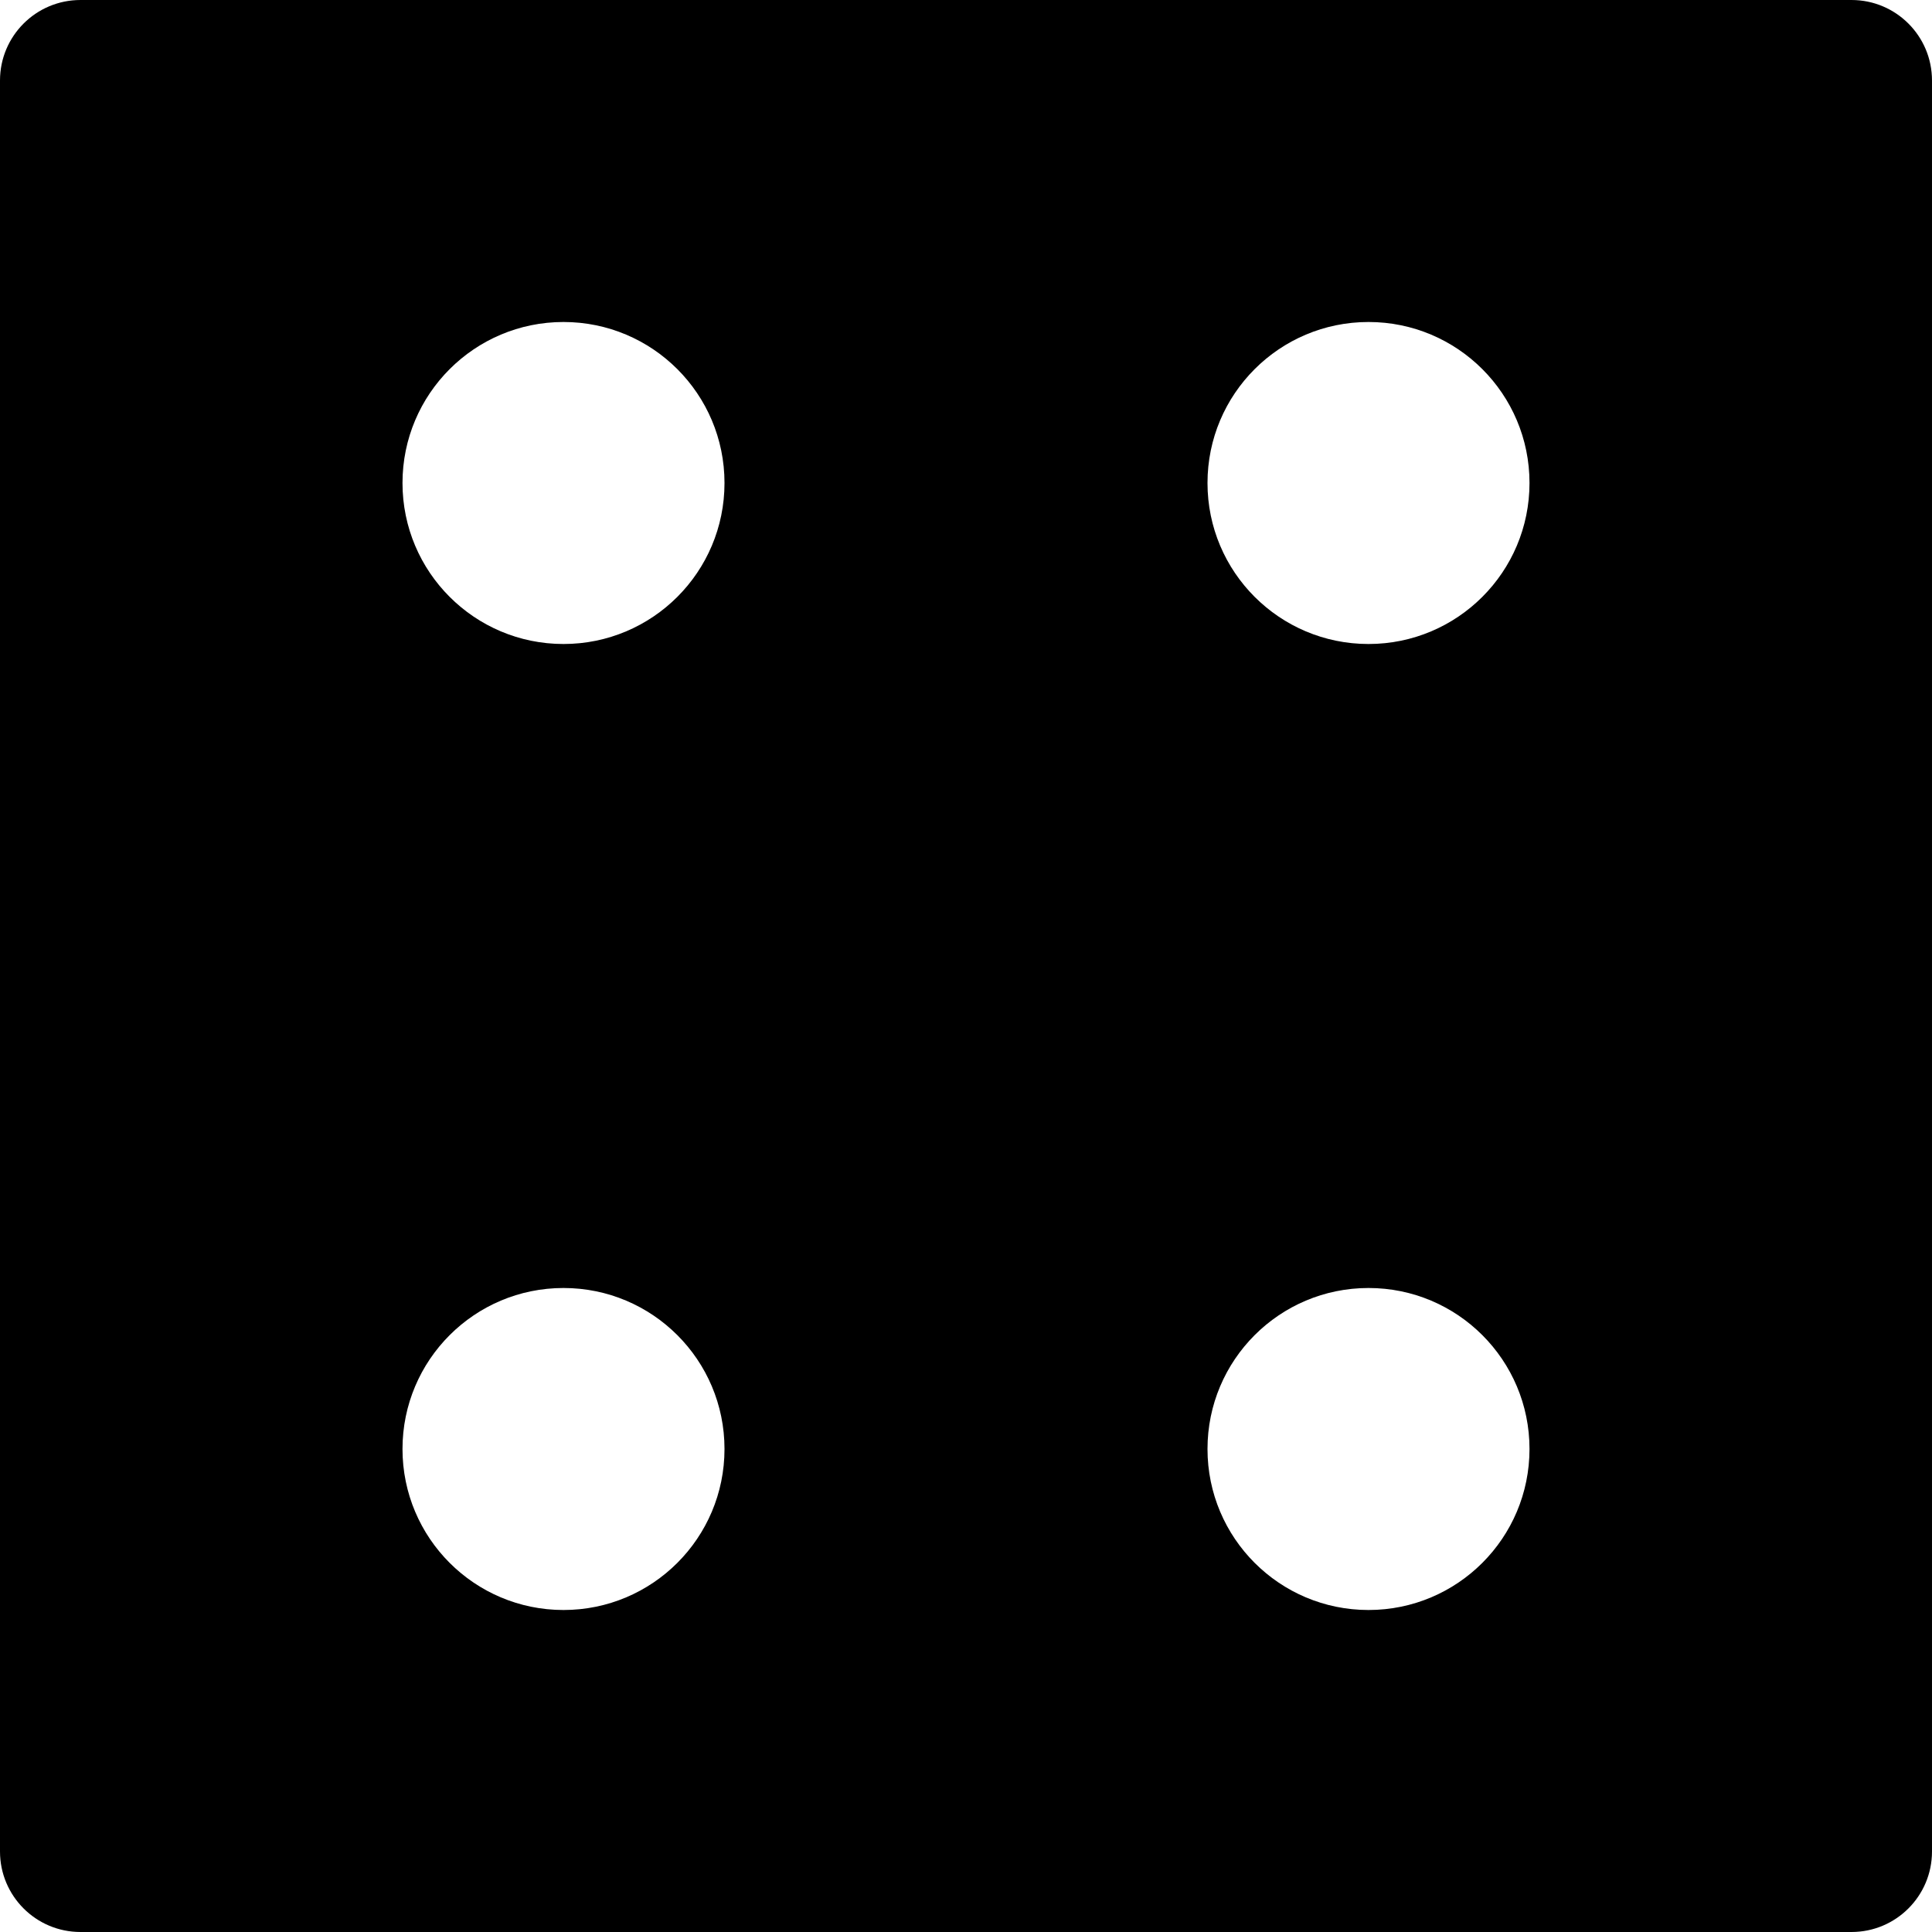
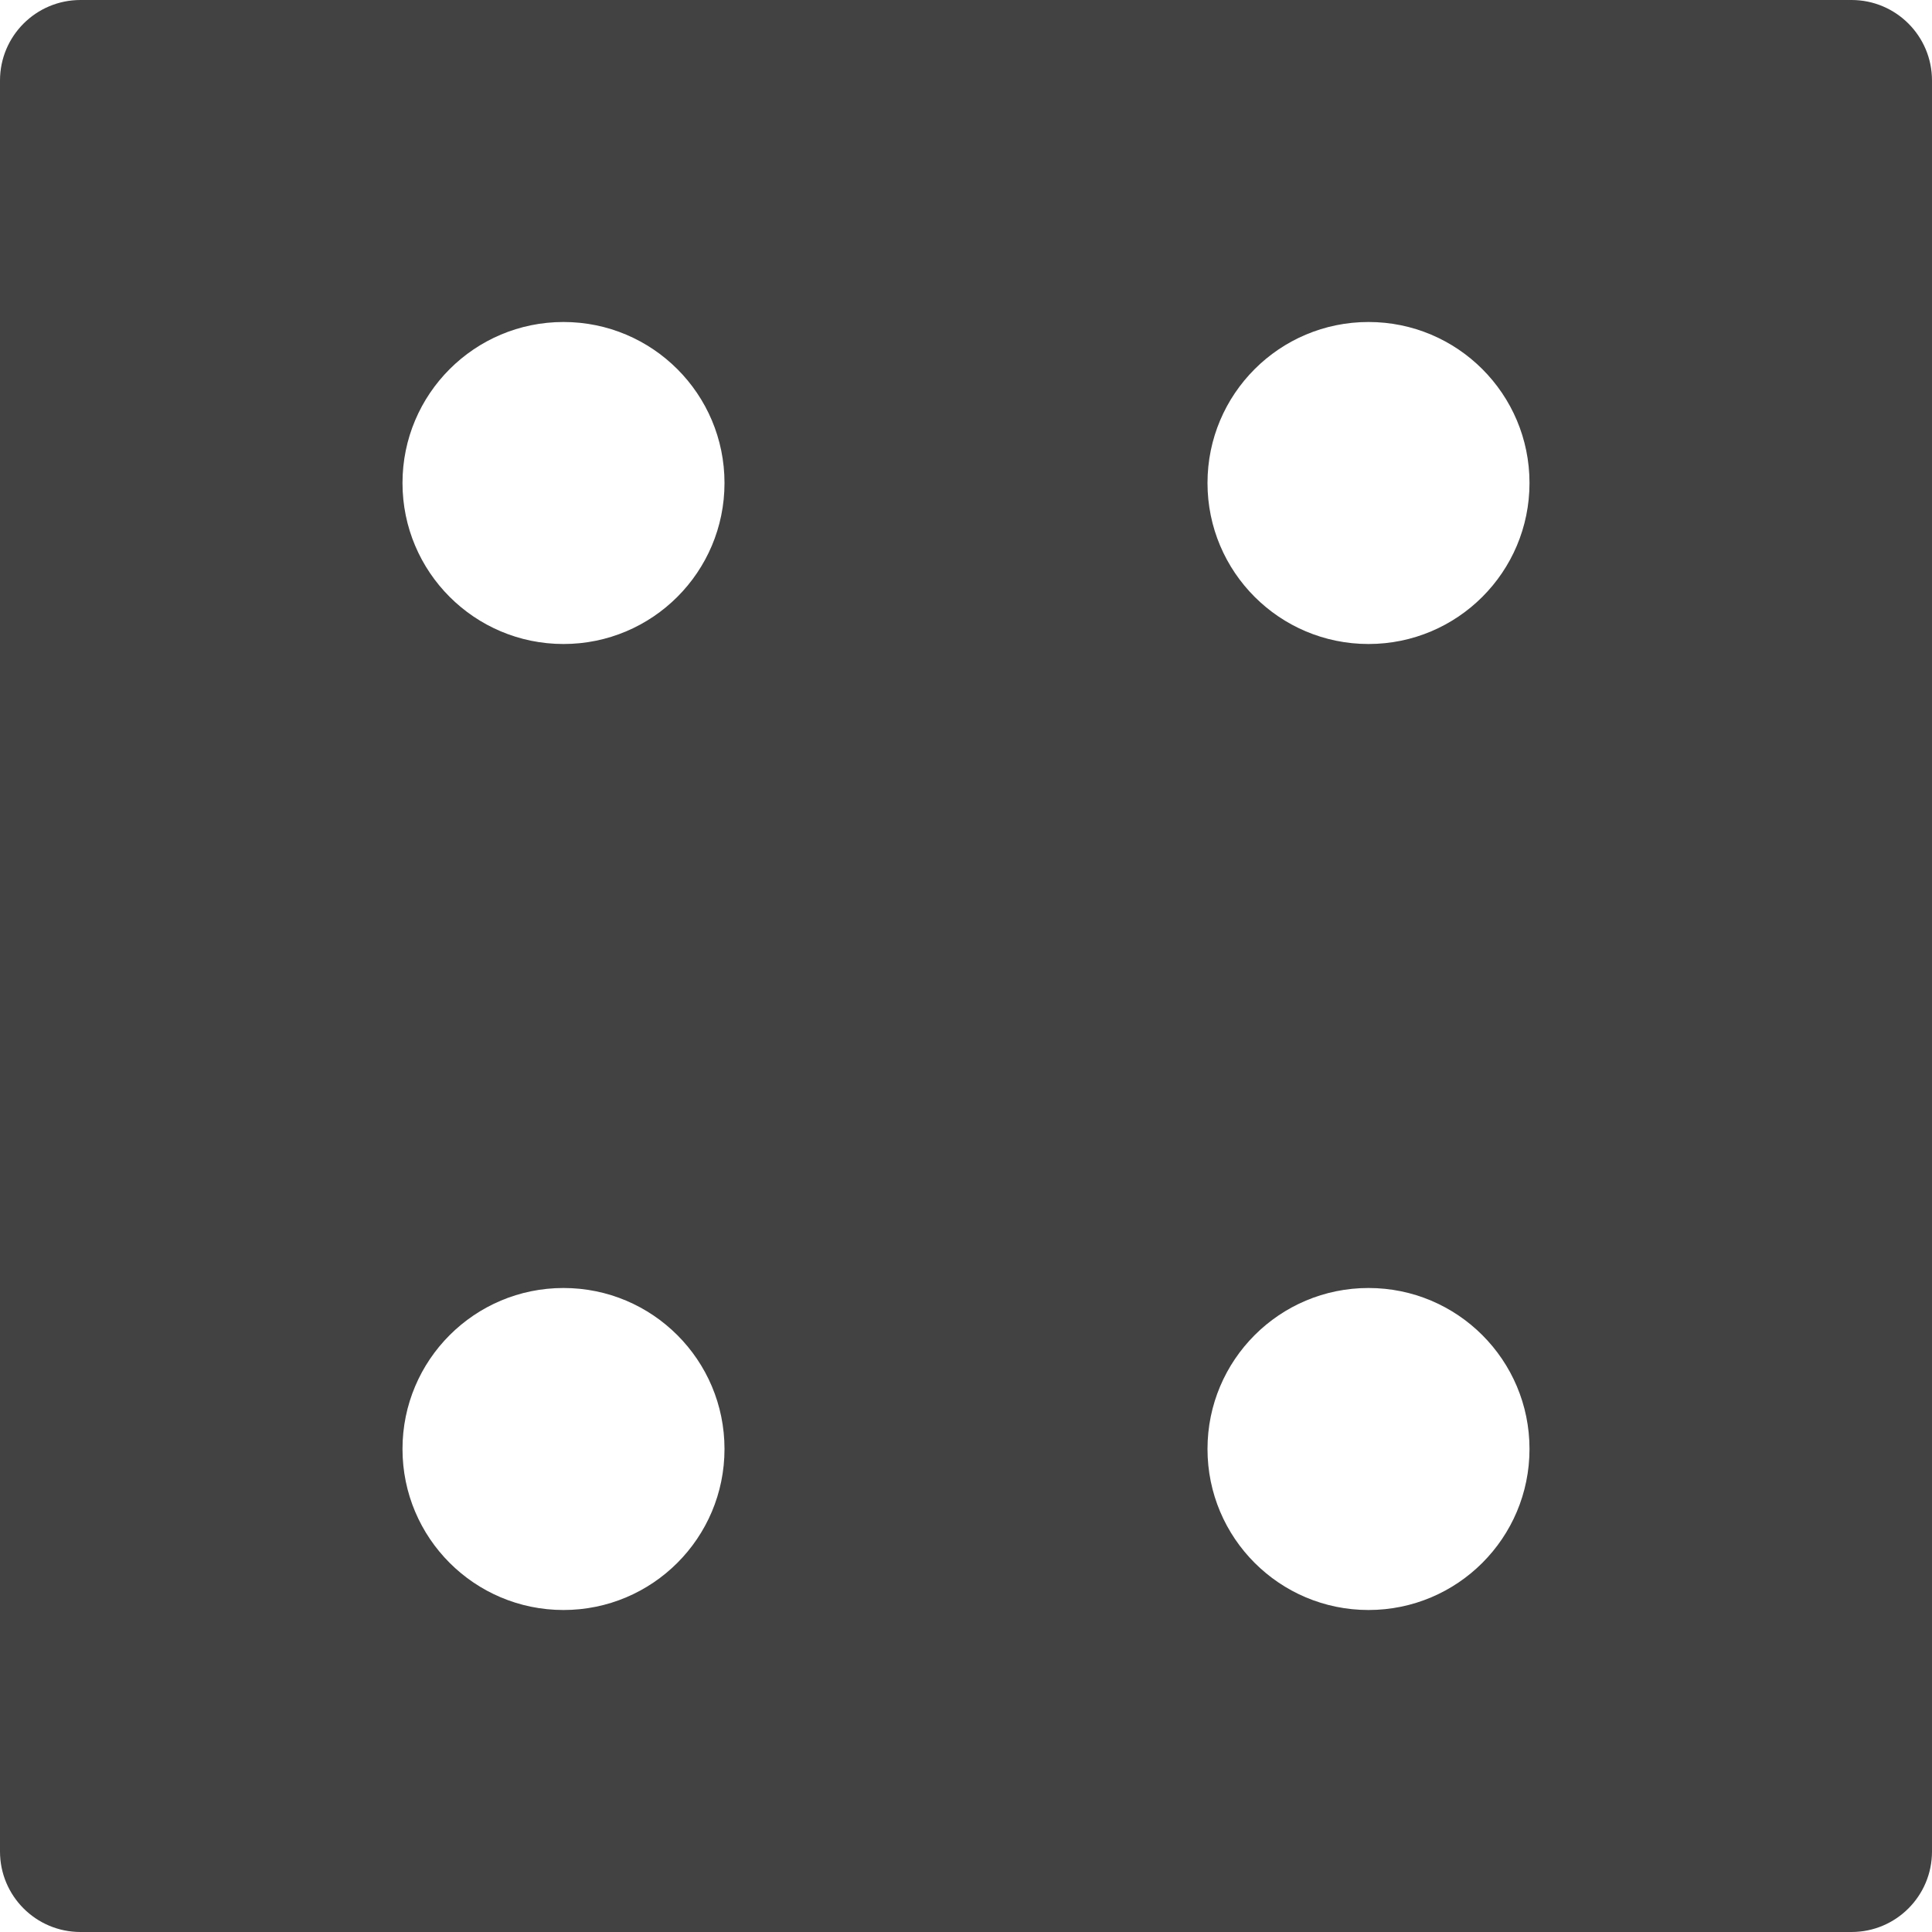
<svg xmlns="http://www.w3.org/2000/svg" version="1.1" id="Layer_1" x="0px" y="0px" viewBox="0 0 512 512" style="enable-background:new 0 0 512 512;" xml:space="preserve">
  <g>
    <g>
-       <path d="M490.667,0H21.333C9.536,0,0,9.557,0,21.333v469.333C0,502.443,9.536,512,21.333,512h469.333    c11.797,0,21.333-9.557,21.333-21.333V21.333C512,9.557,502.464,0,490.667,0z M149.333,426.667    c-23.573,0-42.667-19.093-42.667-42.667c0-23.573,19.093-42.667,42.667-42.667C172.907,341.333,192,360.427,192,384    C192,407.573,172.907,426.667,149.333,426.667z M149.333,170.667c-23.573,0-42.667-19.093-42.667-42.667    c0-23.573,19.093-42.667,42.667-42.667C172.907,85.333,192,104.427,192,128C192,151.573,172.907,170.667,149.333,170.667z     M362.667,426.667C339.093,426.667,320,407.573,320,384c0-23.573,19.093-42.667,42.667-42.667    c23.573,0,42.667,19.093,42.667,42.667C405.333,407.573,386.24,426.667,362.667,426.667z M362.667,170.667    C339.093,170.667,320,151.573,320,128c0-23.573,19.093-42.667,42.667-42.667c23.573,0,42.667,19.093,42.667,42.667    C405.333,151.573,386.24,170.667,362.667,170.667z" />
+       <path fill="#424242" d="M490.667,0H21.333C9.536,0,0,9.557,0,21.333v469.333C0,502.443,9.536,512,21.333,512h469.333    c11.797,0,21.333-9.557,21.333-21.333V21.333C512,9.557,502.464,0,490.667,0z M149.333,426.667    c-23.573,0-42.667-19.093-42.667-42.667c0-23.573,19.093-42.667,42.667-42.667C172.907,341.333,192,360.427,192,384    C192,407.573,172.907,426.667,149.333,426.667z M149.333,170.667c-23.573,0-42.667-19.093-42.667-42.667    c0-23.573,19.093-42.667,42.667-42.667C172.907,85.333,192,104.427,192,128C192,151.573,172.907,170.667,149.333,170.667z     M362.667,426.667C339.093,426.667,320,407.573,320,384c0-23.573,19.093-42.667,42.667-42.667    c23.573,0,42.667,19.093,42.667,42.667C405.333,407.573,386.24,426.667,362.667,426.667z M362.667,170.667    C339.093,170.667,320,151.573,320,128c0-23.573,19.093-42.667,42.667-42.667c23.573,0,42.667,19.093,42.667,42.667    C405.333,151.573,386.24,170.667,362.667,170.667z" />
    </g>
  </g>
  <g>
</g>
  <g>
</g>
  <g>
</g>
  <g>
</g>
  <g>
</g>
  <g>
</g>
  <g>
</g>
  <g>
</g>
  <g>
</g>
  <g>
</g>
  <g>
</g>
  <g>
</g>
  <g>
</g>
  <g>
</g>
  <g>
</g>
</svg>
